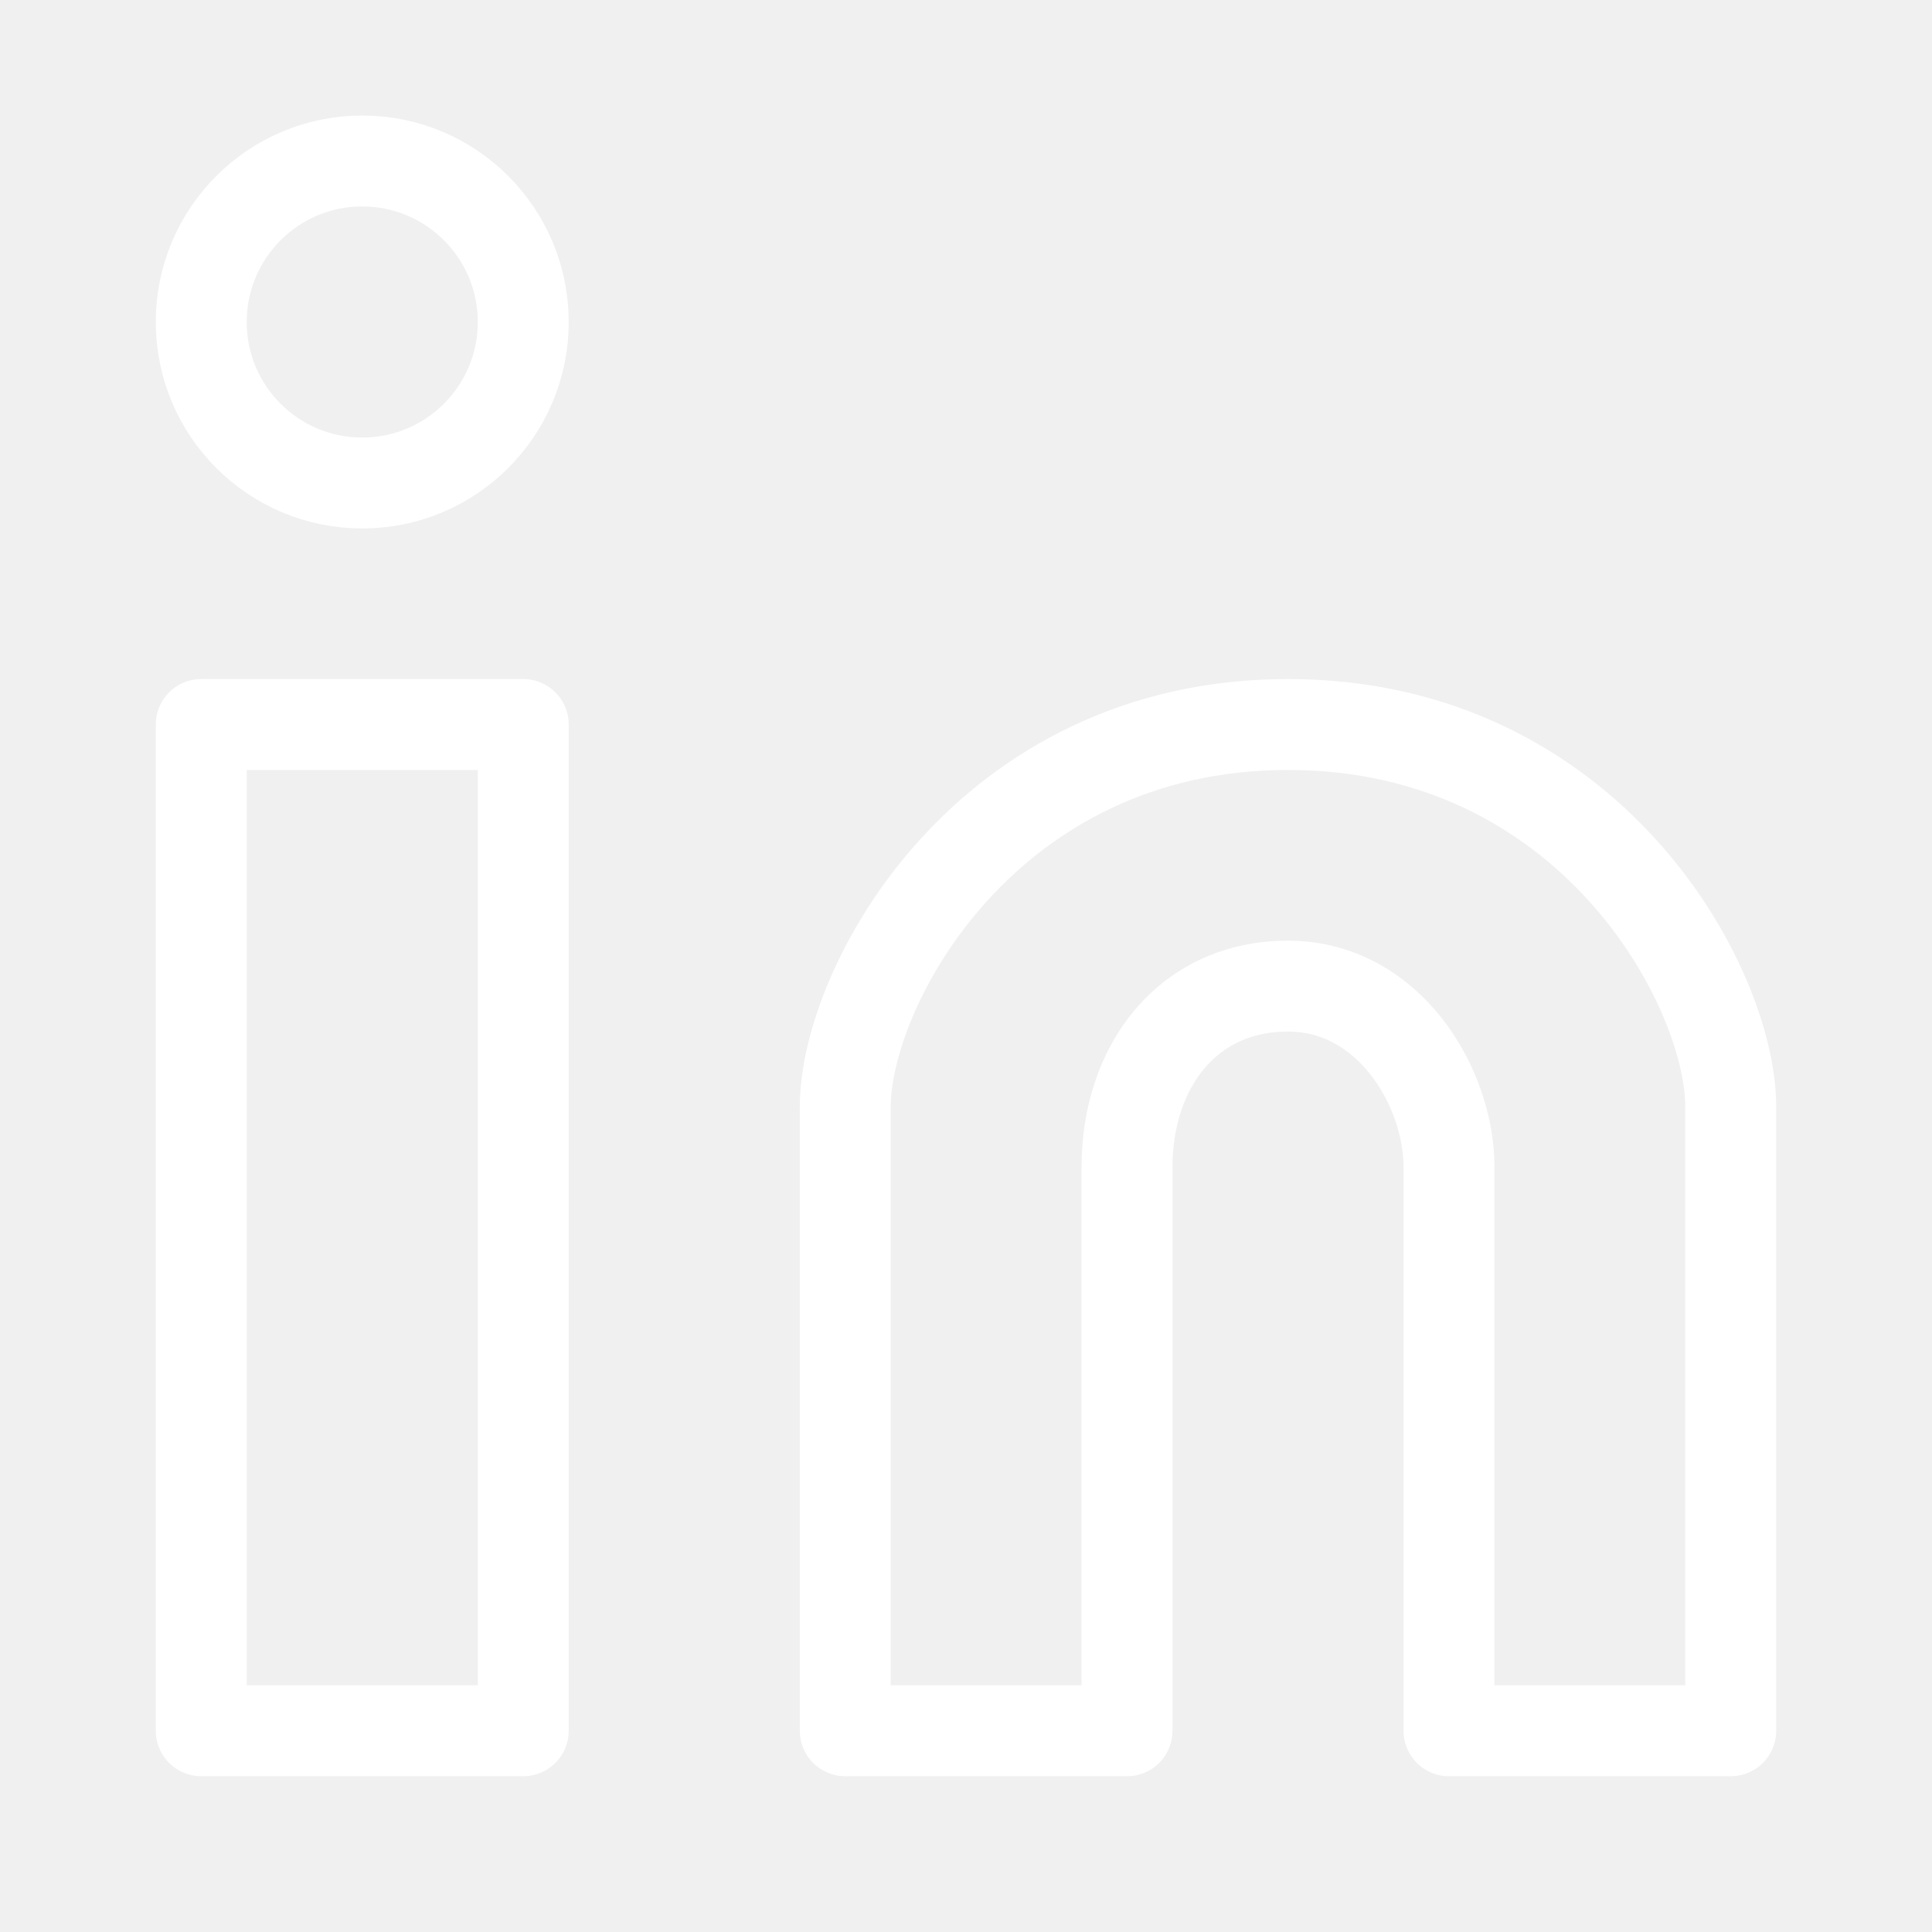
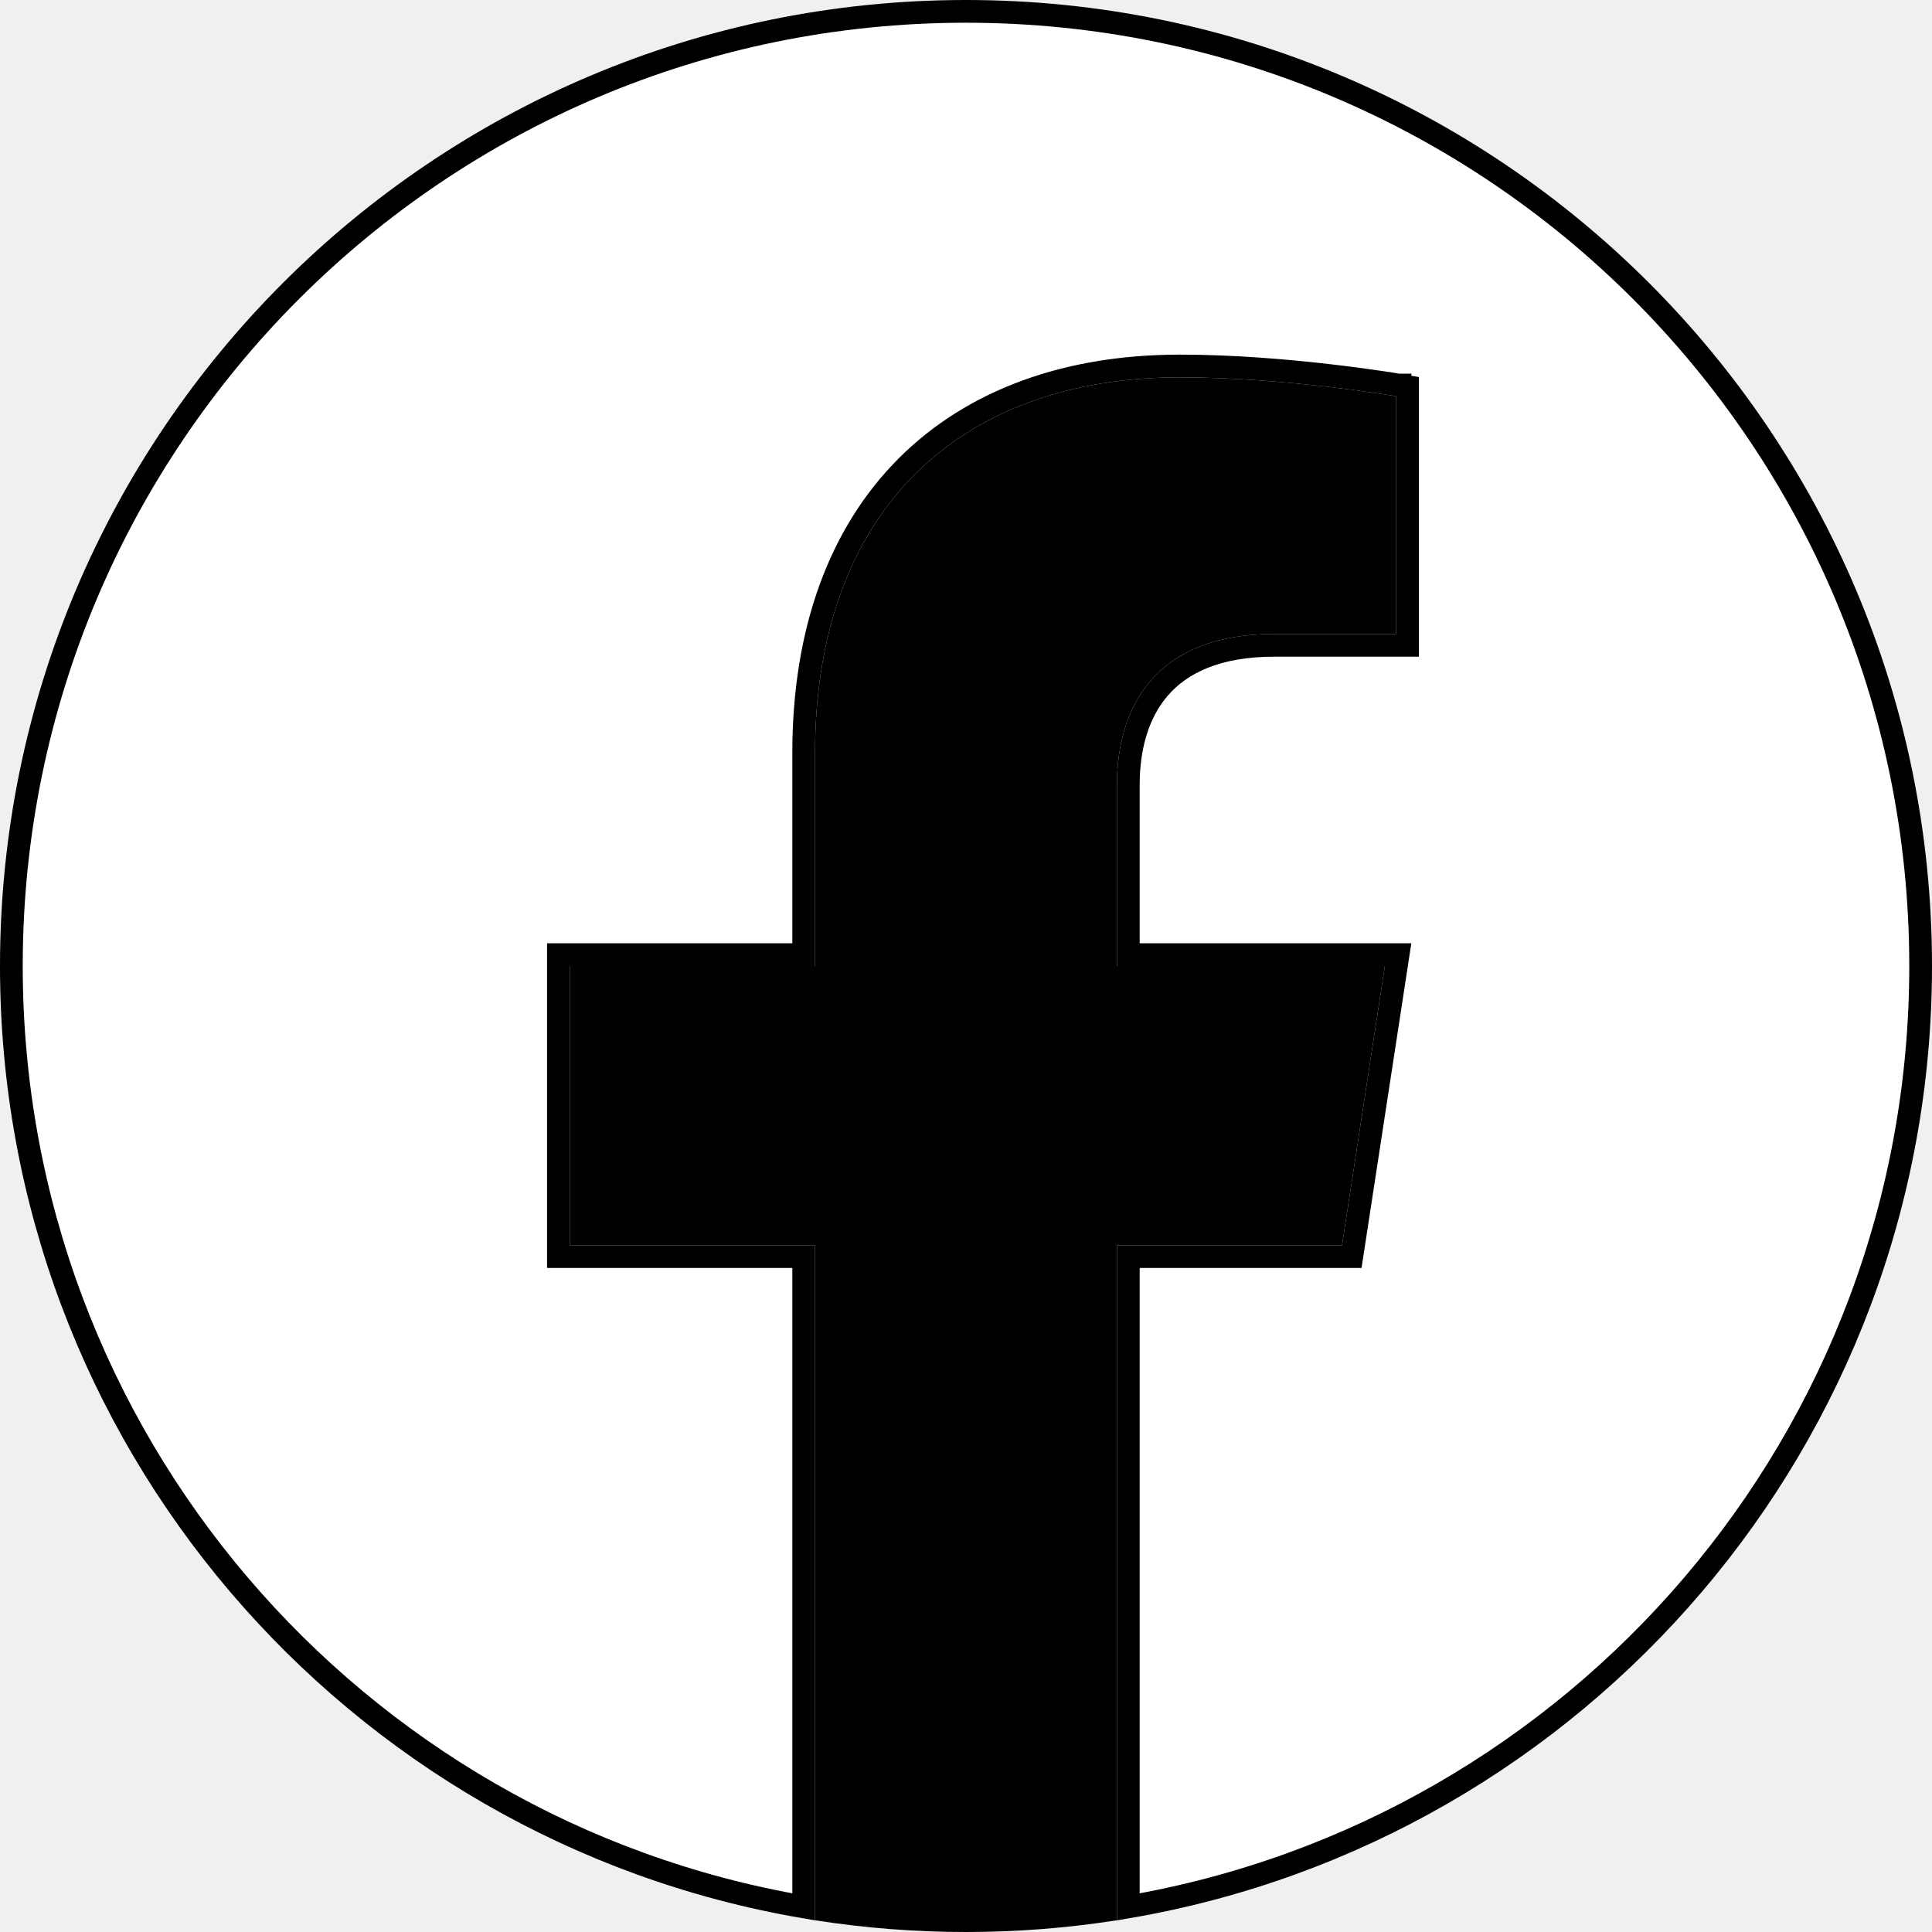
<svg xmlns="http://www.w3.org/2000/svg" width="85" height="85" viewBox="0 0 85 85" fill="none">
-   <path d="M15.938 21.25C19.85 21.25 23.021 18.079 23.021 14.167C23.021 10.255 19.85 7.083 15.938 7.083C12.026 7.083 8.854 10.255 8.854 14.167C8.854 18.079 12.026 21.25 15.938 21.25Z" stroke="white" stroke-width="4" />
-   <path d="M8.854 31.875H23.021V76.146H8.854V31.875ZM37.188 48.698V76.146H49.584V51.354C49.584 46.927 52.24 43.385 56.667 43.385C61.094 43.385 63.75 47.812 63.75 51.354V76.146H76.146V48.698C76.146 43.385 69.948 31.875 56.667 31.875C43.386 31.875 37.188 43.385 37.188 48.698Z" stroke="white" stroke-width="4" stroke-linejoin="round" />
+   <g clip-path="url(#clip0_86_183)">
+     <path d="M84.5 42.5C84.5 63.262 69.435 80.505 49.641 83.895V55.285H59.044H59.473L59.538 54.861L61.422 42.576L61.51 42H60.928H49.641V34.528C49.641 32.92 50.035 31.394 51.002 30.276C51.957 29.172 53.535 28.391 56.067 28.391H61.426H61.926V27.891V17.432V17.01L61.51 16.939L61.426 17.432C61.51 16.939 61.51 16.939 61.51 16.939L61.51 16.939L61.509 16.939L61.506 16.938L61.495 16.936L61.452 16.929C61.435 16.926 61.414 16.923 61.39 16.919C61.36 16.914 61.326 16.909 61.287 16.902C61.143 16.879 60.932 16.846 60.666 16.807C60.133 16.729 59.375 16.624 58.47 16.52C56.663 16.311 54.264 16.102 51.912 16.102C46.957 16.102 42.805 17.605 39.892 20.521C36.977 23.438 35.359 27.711 35.359 33.137V42H25.068H24.568V42.5V54.785V55.285H25.068H35.359V83.895C15.565 80.505 0.5 63.261 0.5 42.5C0.5 19.304 19.304 0.5 42.5 0.5C65.696 0.5 84.5 19.304 84.5 42.5Z" fill="white" stroke="black" />
+     <path d="M59.044 54.785L60.928 42.5H49.141V34.528C49.141 31.166 50.787 27.891 56.067 27.891H61.426V17.432C61.426 17.432 56.562 16.602 51.912 16.602C42.205 16.602 35.859 22.485 35.859 33.137V42.5H25.068V54.785H35.859V84.484C38.056 84.828 40.276 85.001 42.5 85C44.724 85.001 46.944 84.828 49.141 84.484V54.785H59.044Z" fill="black" />
+   </g>
+   <defs>
+     <clipPath id="clip0_86_183">
+       <rect width="85" height="85" fill="white" />
+     </clipPath>
+   </defs>
</svg>
